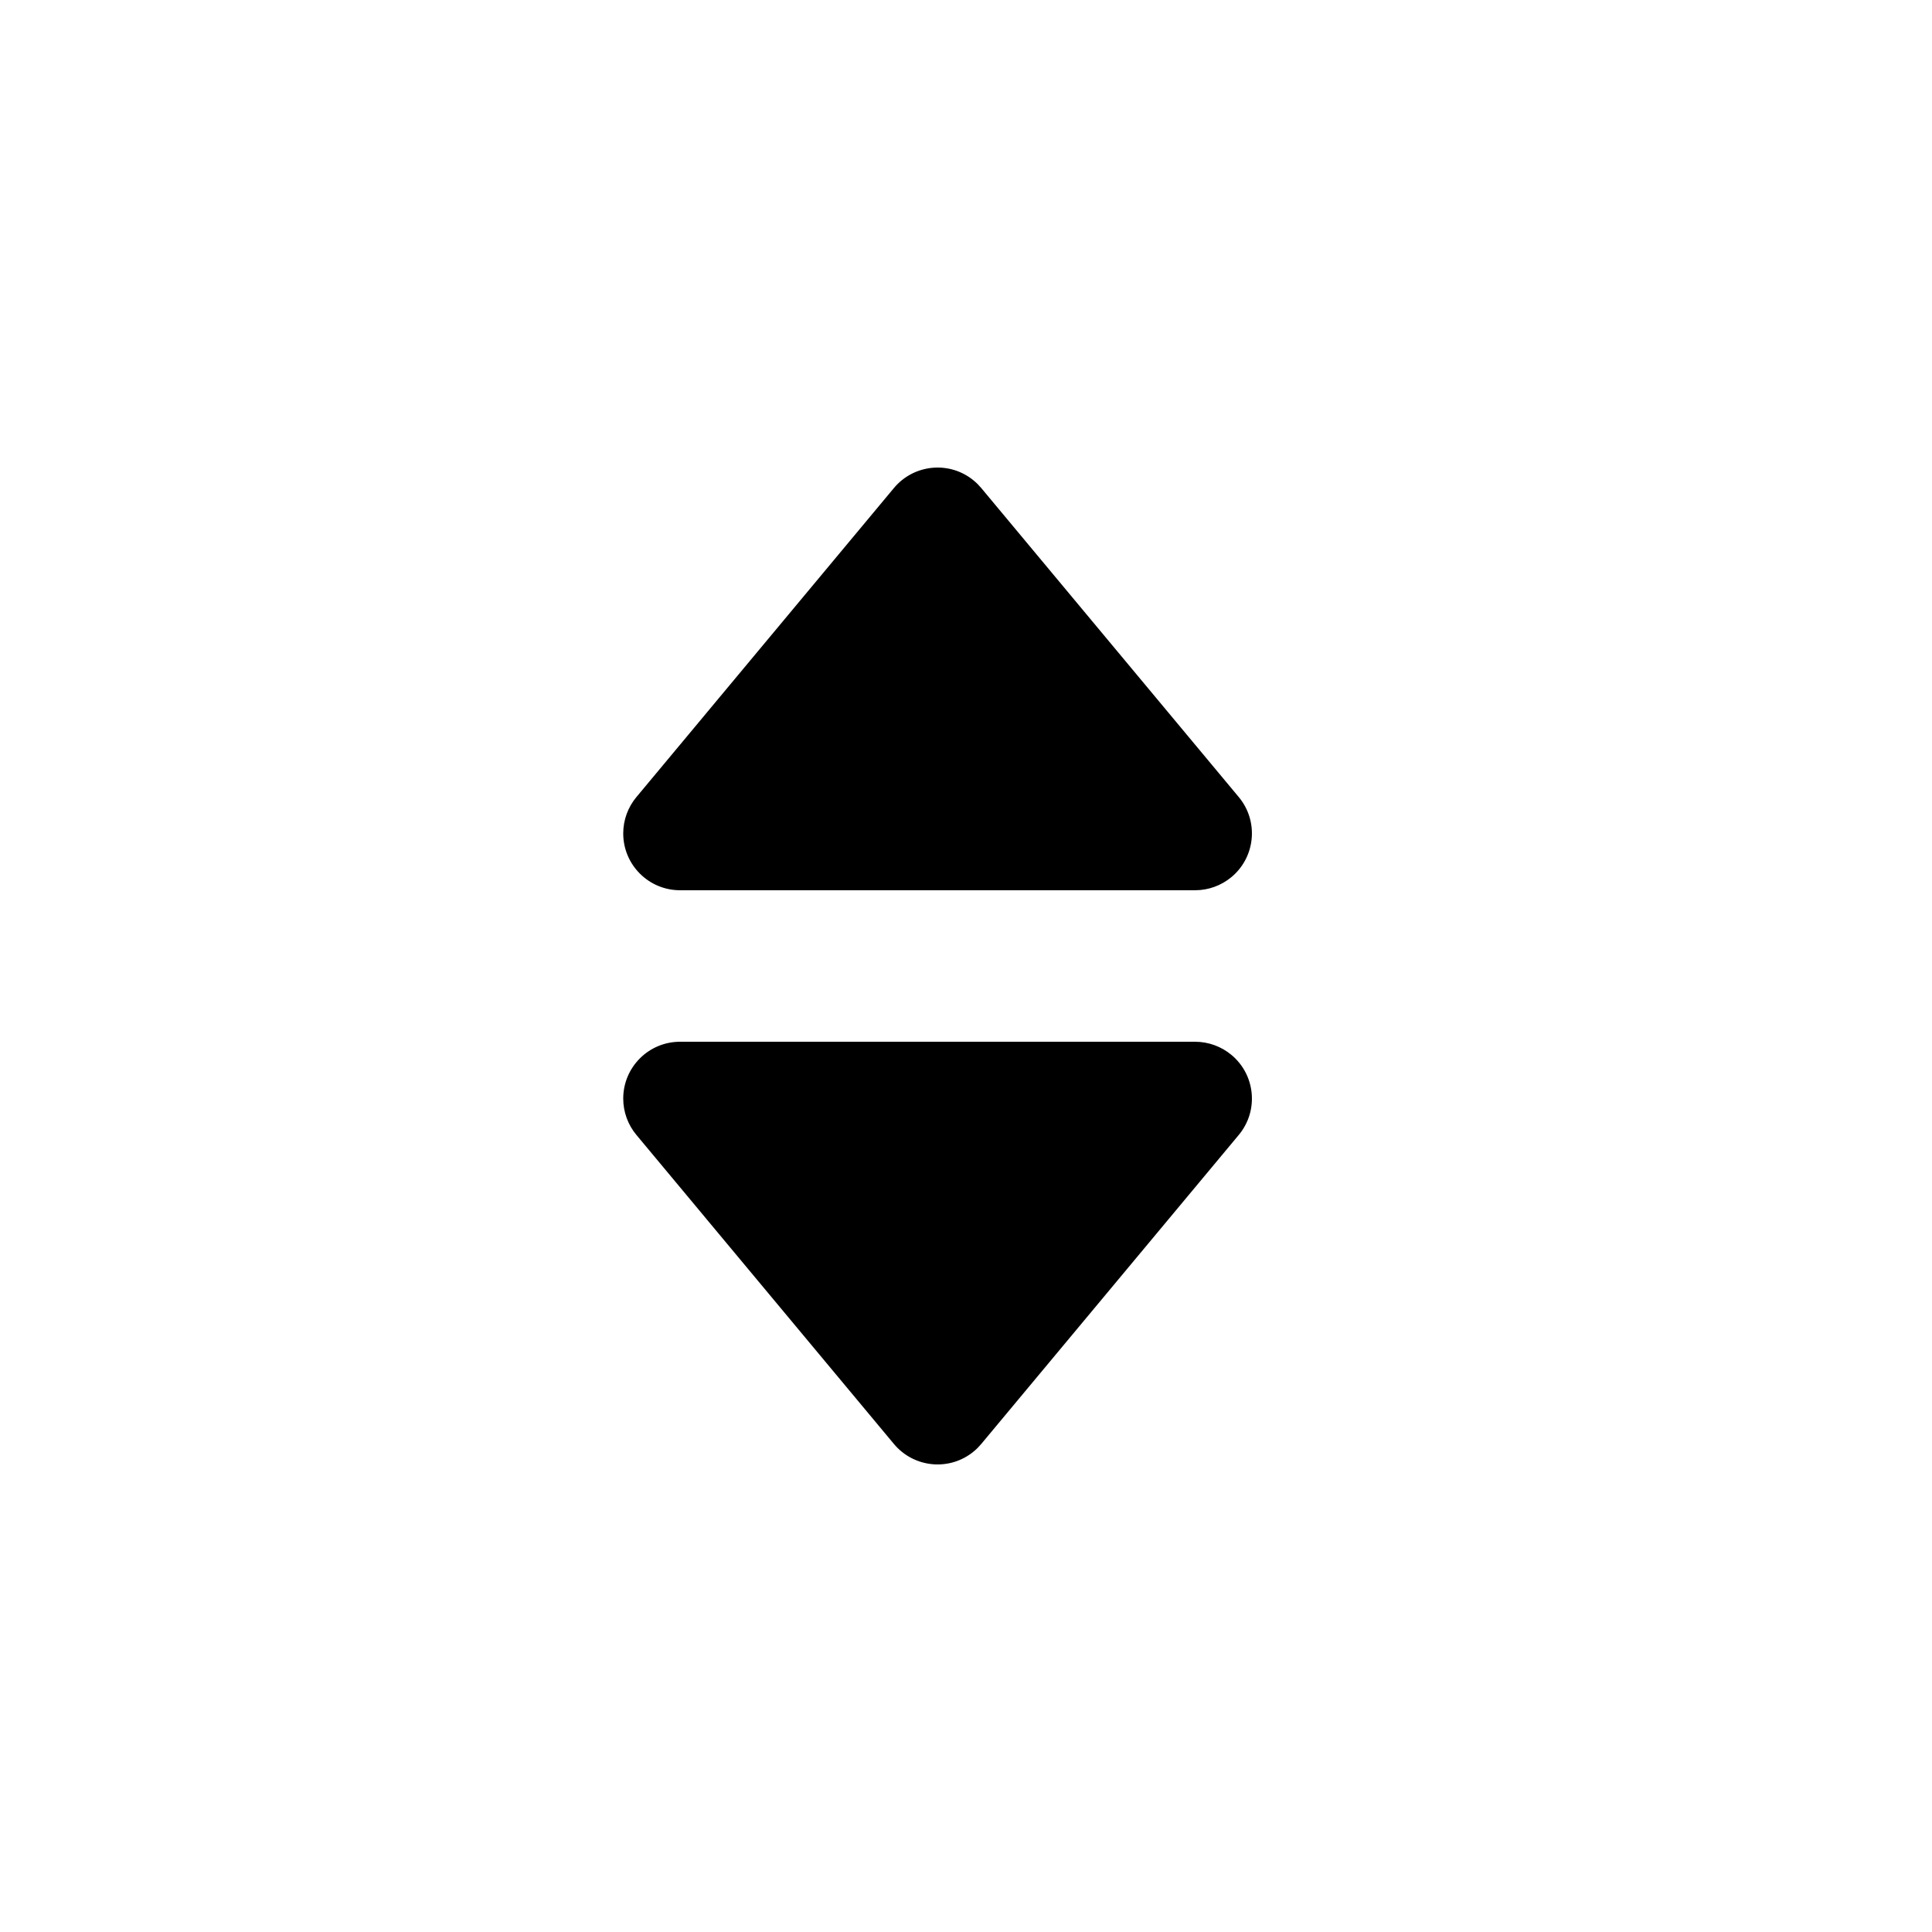
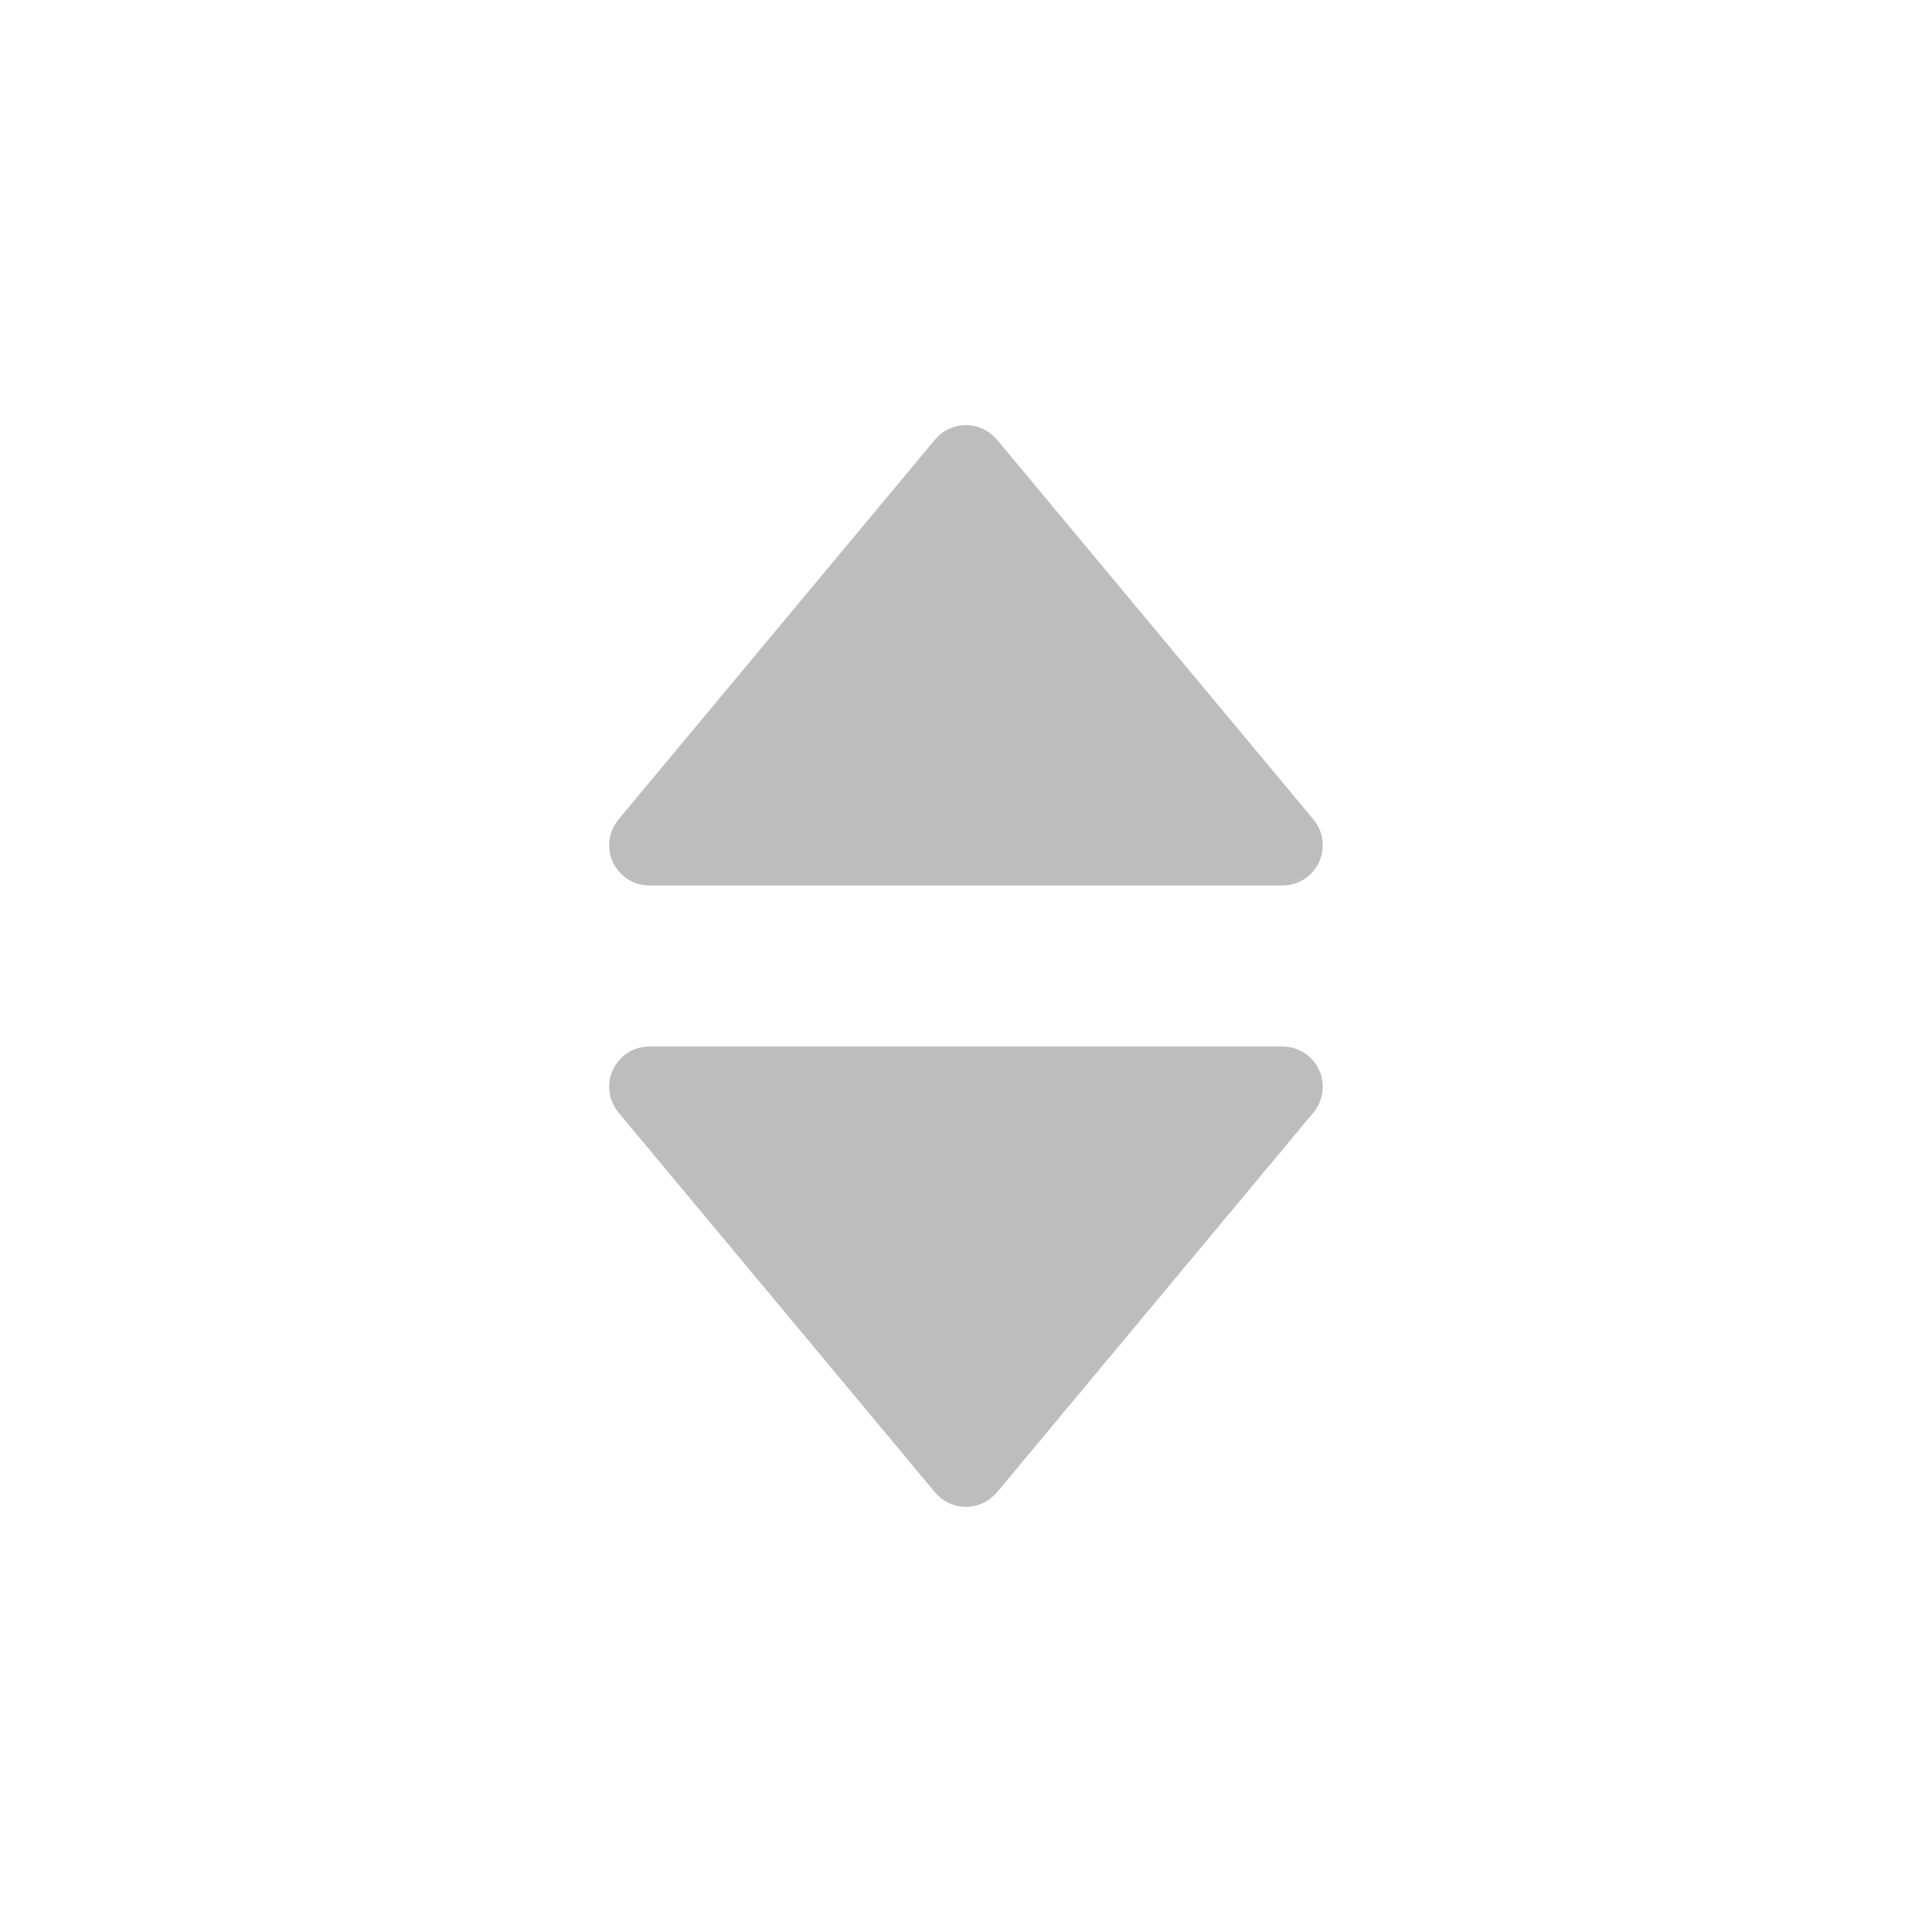
<svg xmlns="http://www.w3.org/2000/svg" version="1.1" width="24" height="24" viewBox="0 0 24 24">
-   <path d="M12.189 6.062l3.199 3.839c0.25 0.299 0.209 0.745-0.090 0.994-0.127 0.106-0.287 0.164-0.452 0.164h-6.398c-0.39 0-0.706-0.316-0.706-0.706 0-0.165 0.058-0.325 0.164-0.452l3.199-3.839c0.25-0.299 0.695-0.34 0.994-0.090 0.033 0.027 0.063 0.058 0.090 0.090zM12.189 17.938l3.199-3.839c0.25-0.299 0.209-0.745-0.090-0.994-0.127-0.106-0.287-0.164-0.452-0.164h-6.398c-0.39 0-0.706 0.316-0.706 0.706 0 0.165 0.058 0.325 0.164 0.452l3.199 3.839c0.25 0.299 0.695 0.34 0.994 0.090 0.033-0.027 0.063-0.058 0.090-0.090z" />
+   <path fill="#bdbdbd" d="M12.384 5.461l3.932 4.719c0.177 0.212 0.148 0.527-0.064 0.704-0.090 0.075-0.203 0.116-0.32 0.116h-7.865c-0.276 0-0.5-0.224-0.5-0.5 0-0.117 0.041-0.23 0.116-0.32l3.932-4.719c0.177-0.212 0.492-0.241 0.704-0.064 0.023 0.019 0.045 0.041 0.064 0.064z" />
+   <path fill="#bdbdbd" d="M12.384 18.539l3.932-4.719c0.177-0.212 0.148-0.527-0.064-0.704-0.090-0.075-0.203-0.116-0.32-0.116h-7.865c-0.276 0-0.5 0.224-0.5 0.5 0 0.117 0.041 0.23 0.116 0.32l3.932 4.719c0.177 0.212 0.492 0.241 0.704 0.064 0.023-0.019 0.045-0.041 0.064-0.064z" />
</svg>
